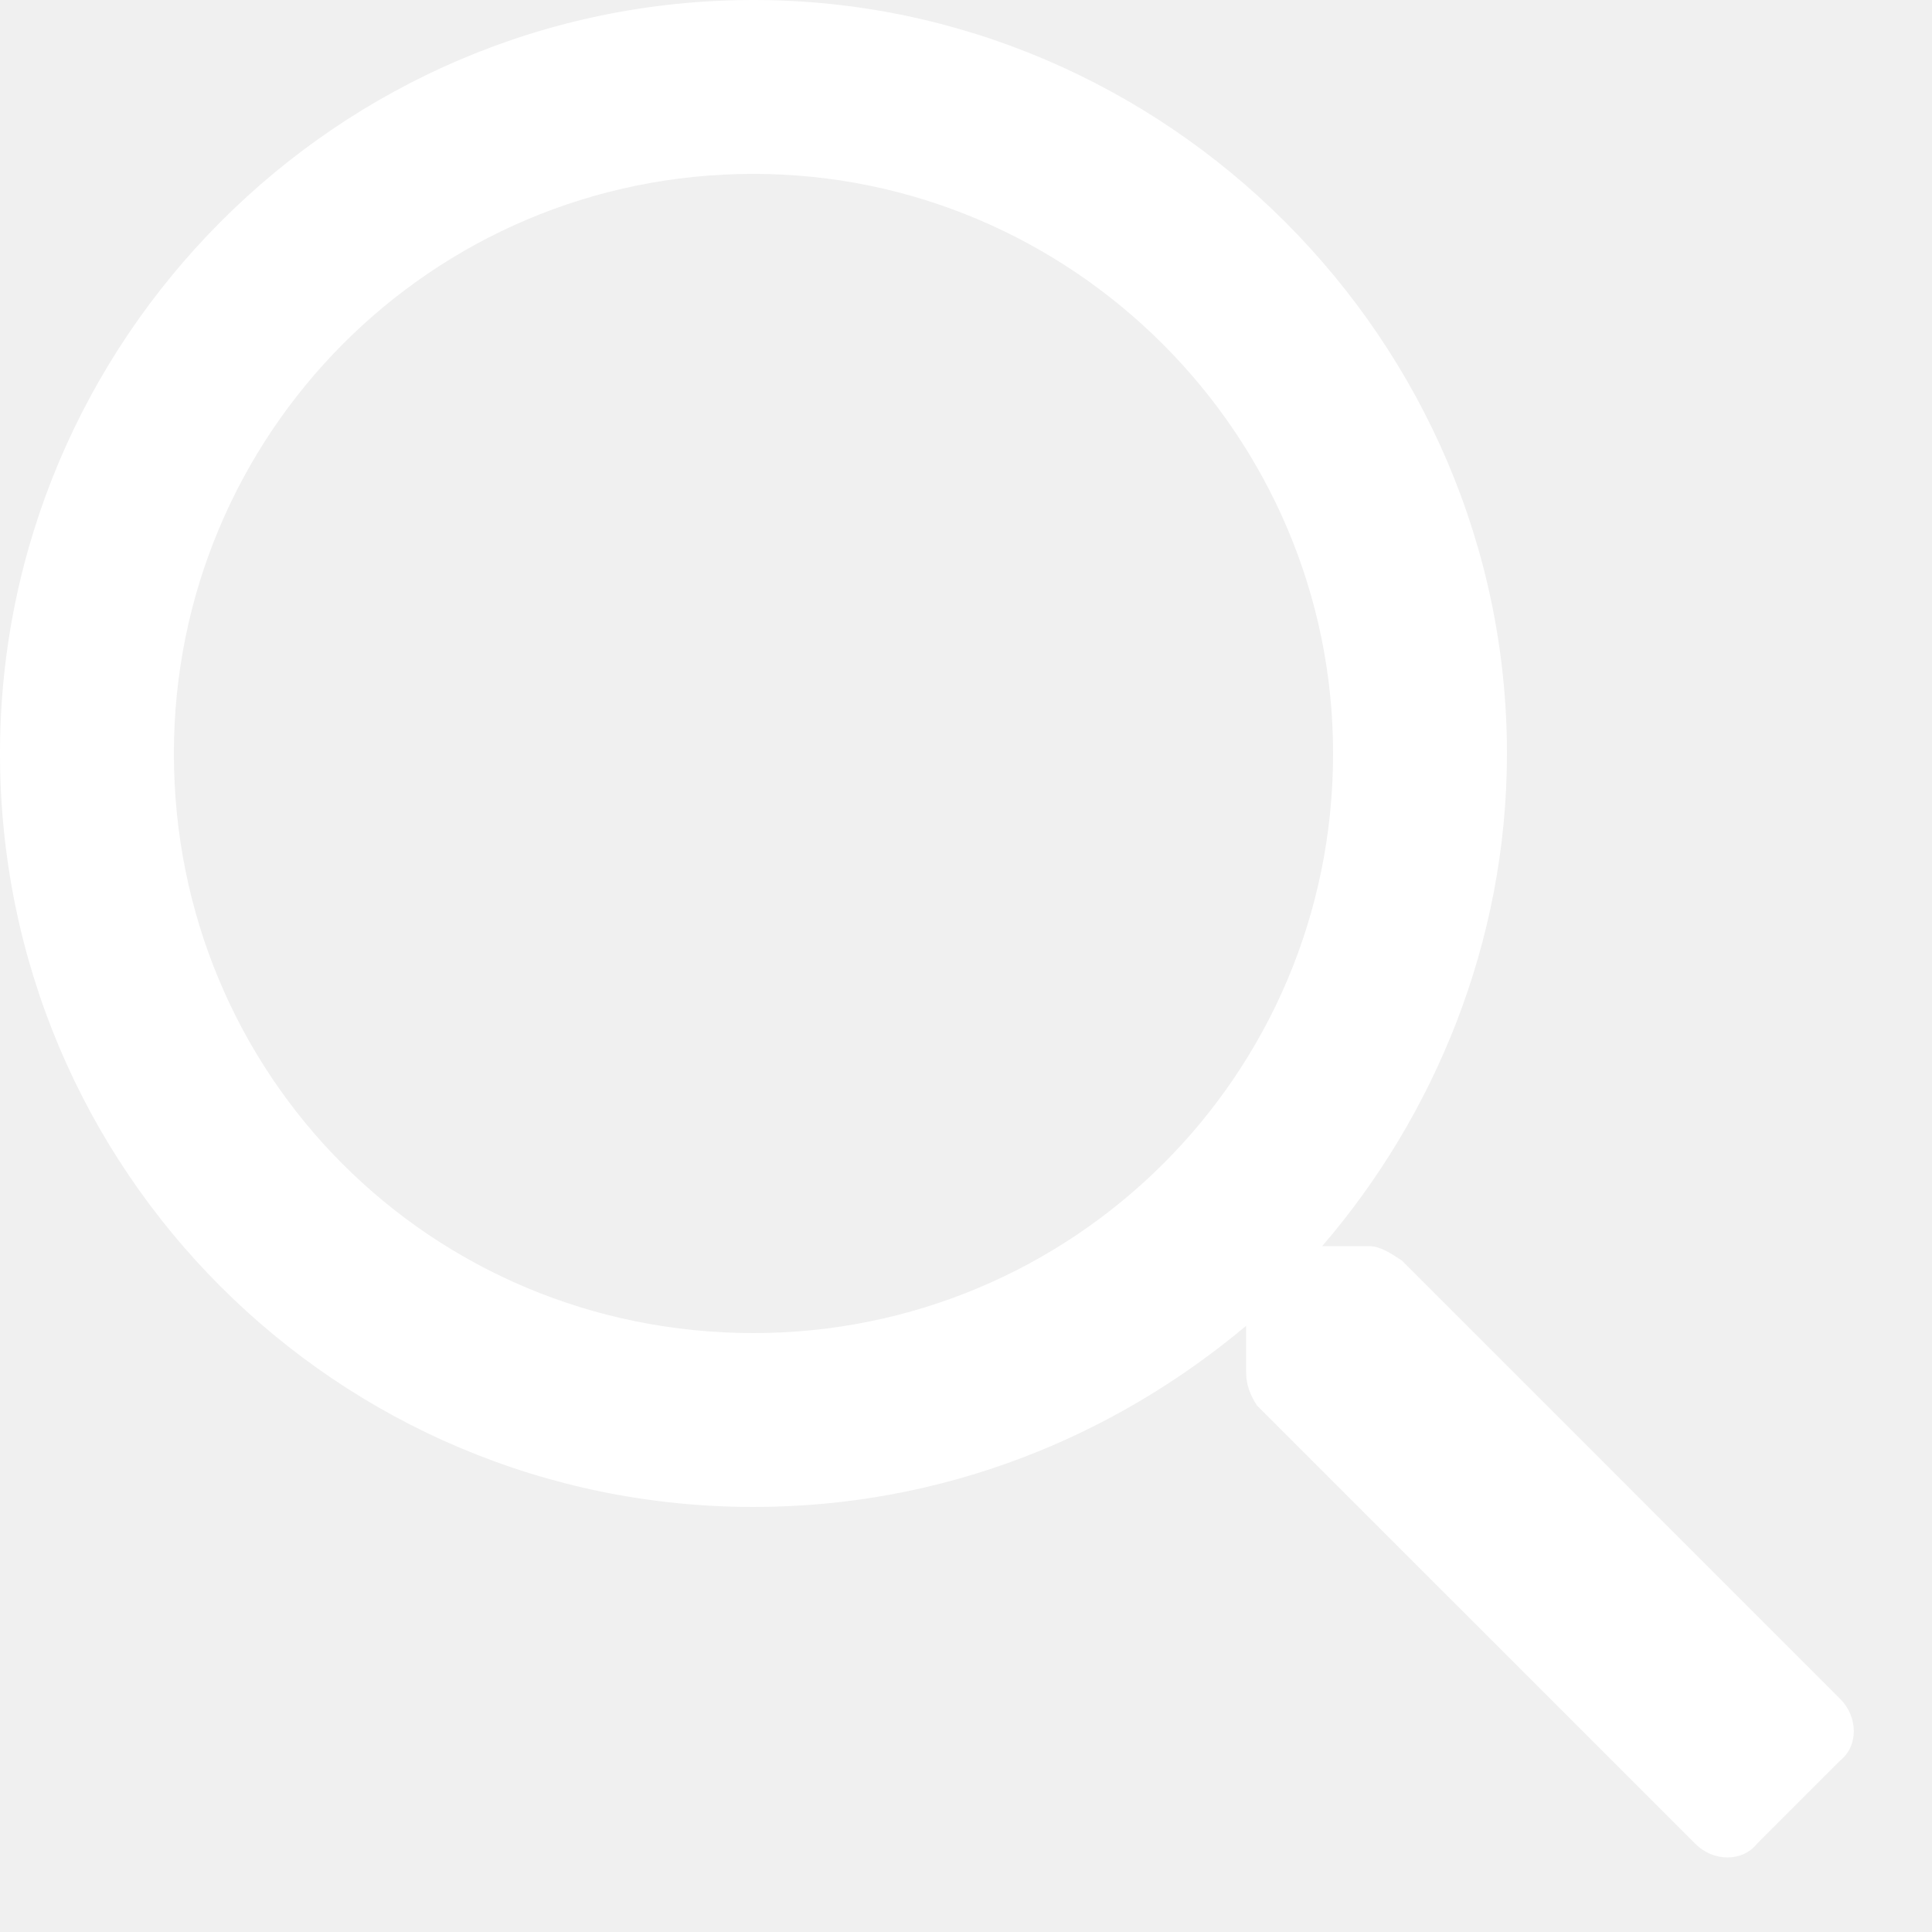
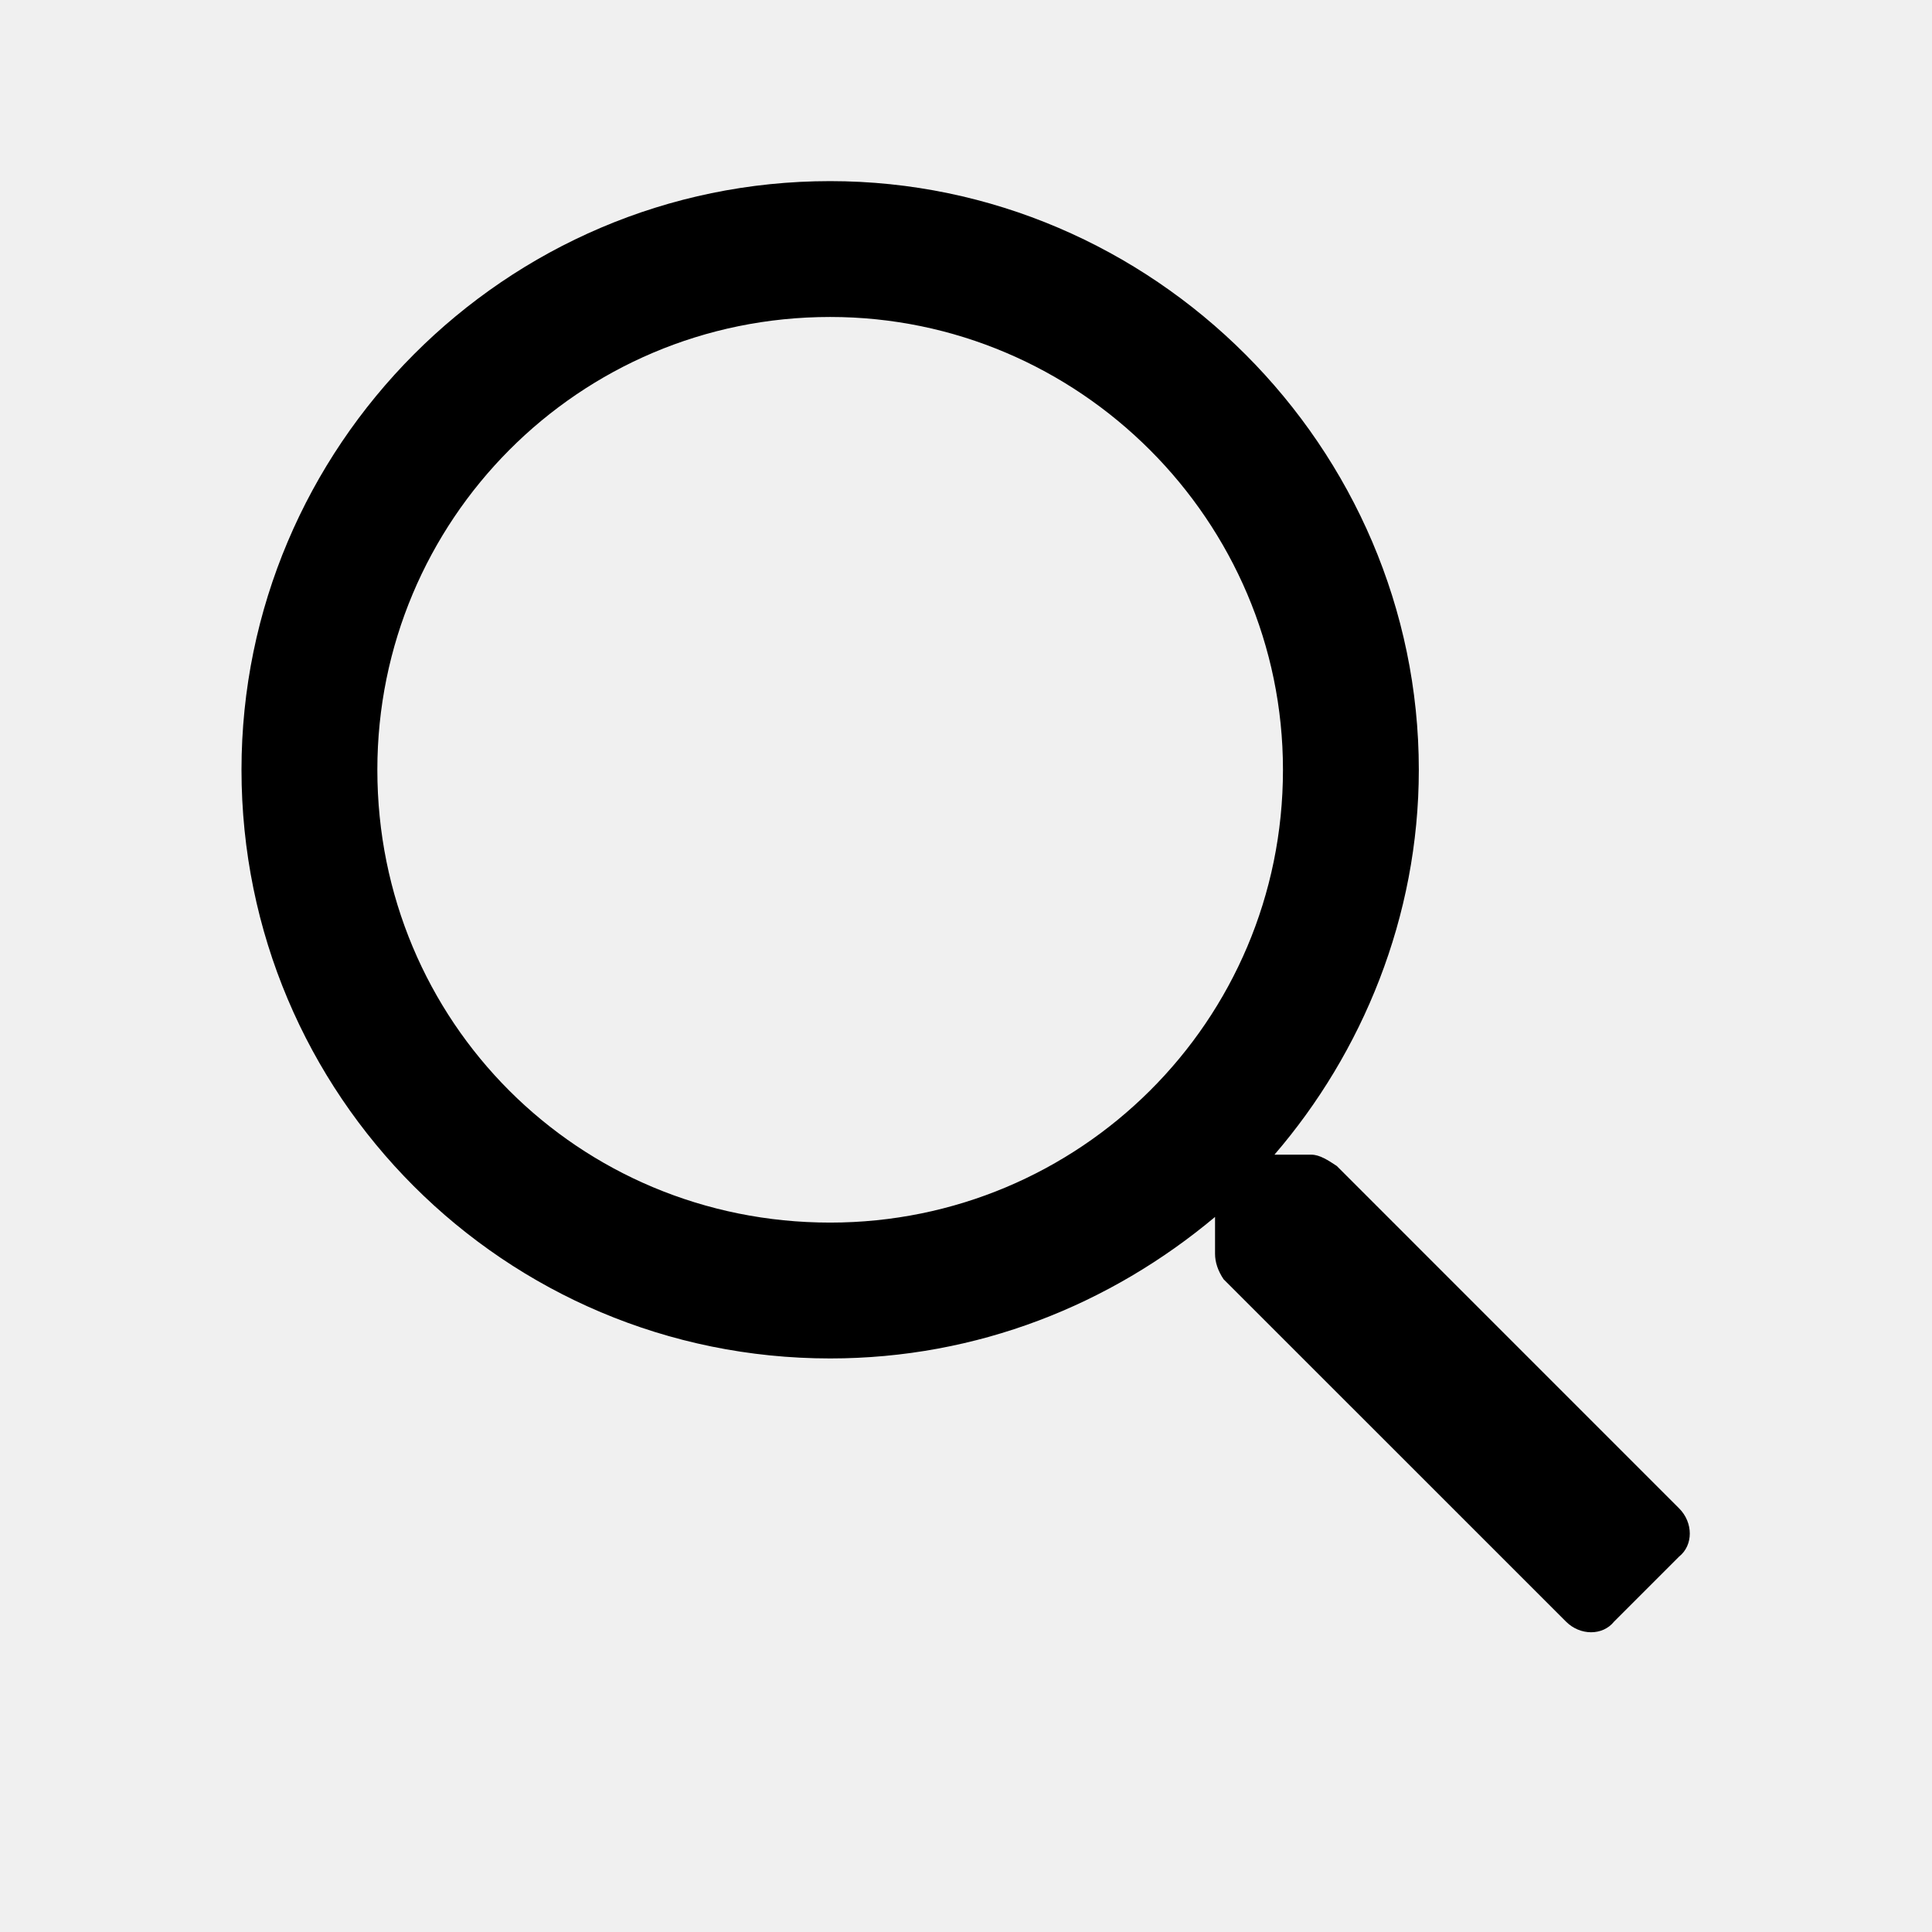
- <svg xmlns="http://www.w3.org/2000/svg" width="25" height="25" viewBox="0 0 25 25" fill="none">
-   <path d="M23.812 21.984L18.141 16.312C18 16.219 17.859 16.125 17.719 16.125H17.109C18.562 14.438 19.5 12.188 19.5 9.75C19.5 4.406 15.094 0 9.75 0C4.359 0 0 4.406 0 9.75C0 15.141 4.359 19.5 9.75 19.5C12.188 19.5 14.391 18.609 16.125 17.156V17.766C16.125 17.906 16.172 18.047 16.266 18.188L21.938 23.859C22.172 24.094 22.547 24.094 22.734 23.859L23.812 22.781C24.047 22.594 24.047 22.219 23.812 21.984ZM9.75 17.25C5.578 17.25 2.25 13.922 2.25 9.75C2.25 5.625 5.578 2.25 9.75 2.25C13.875 2.25 17.25 5.625 17.25 9.75C17.25 13.922 13.875 17.25 9.75 17.25Z" fill="white" />
+ <svg xmlns="http://www.w3.org/2000/svg" width="32" height="32" viewBox="0 0 32 32">
+   <path d="M27.812 24.984L22.141 19.312C22 19.219 21.859 19.125 21.719 19.125H21.109C22.562 17.438 23.5 15.188 23.5 12.75C23.5 7.406 19.094 3 13.75 3C8.359 3 4 7.406 4 12.75C4 18.141 8.359 22.5 13.75 22.5C16.188 22.5 18.391 21.609 20.125 20.156V20.766C20.125 20.906 20.172 21.047 20.266 21.188L25.938 26.859C26.172 27.094 26.547 27.094 26.734 26.859L27.812 25.781C28.047 25.594 28.047 25.219 27.812 24.984ZM13.75 20.25C9.578 20.25 6.25 16.922 6.25 12.75C6.25 8.625 9.578 5.25 13.75 5.25C17.875 5.25 21.25 8.625 21.25 12.75C21.25 16.922 17.875 20.25 13.75 20.25Z" />
</svg>
